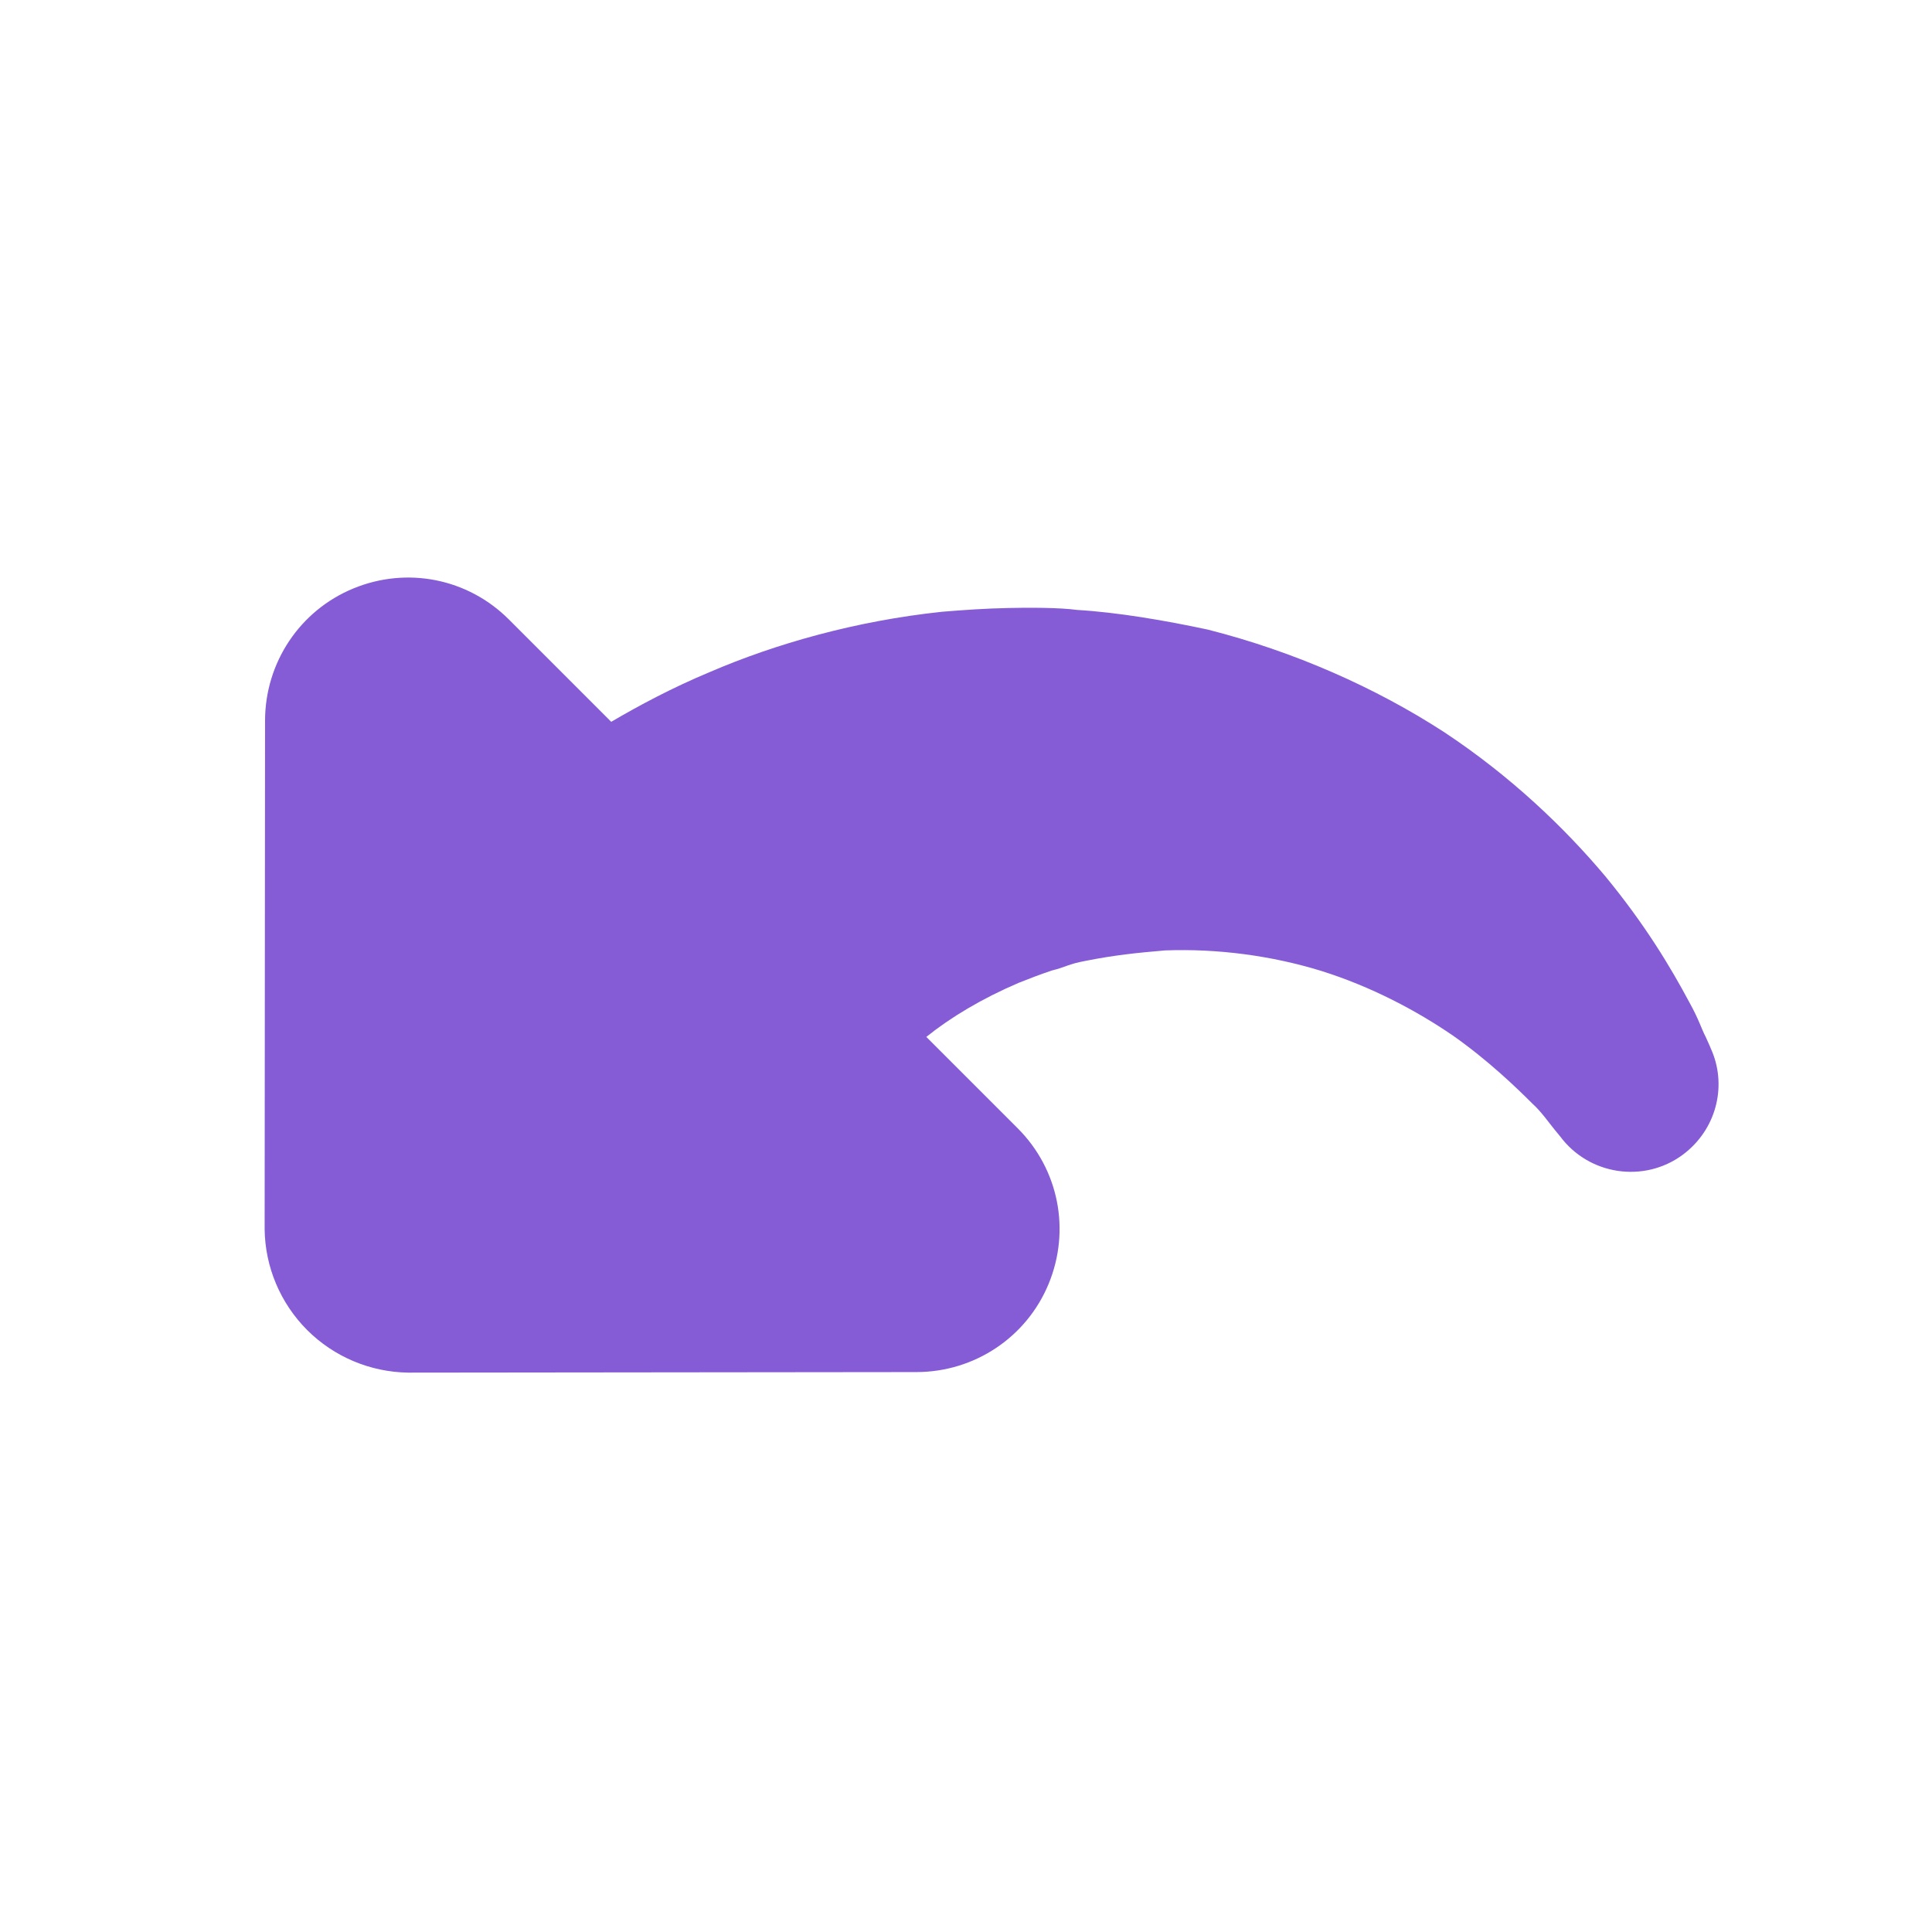
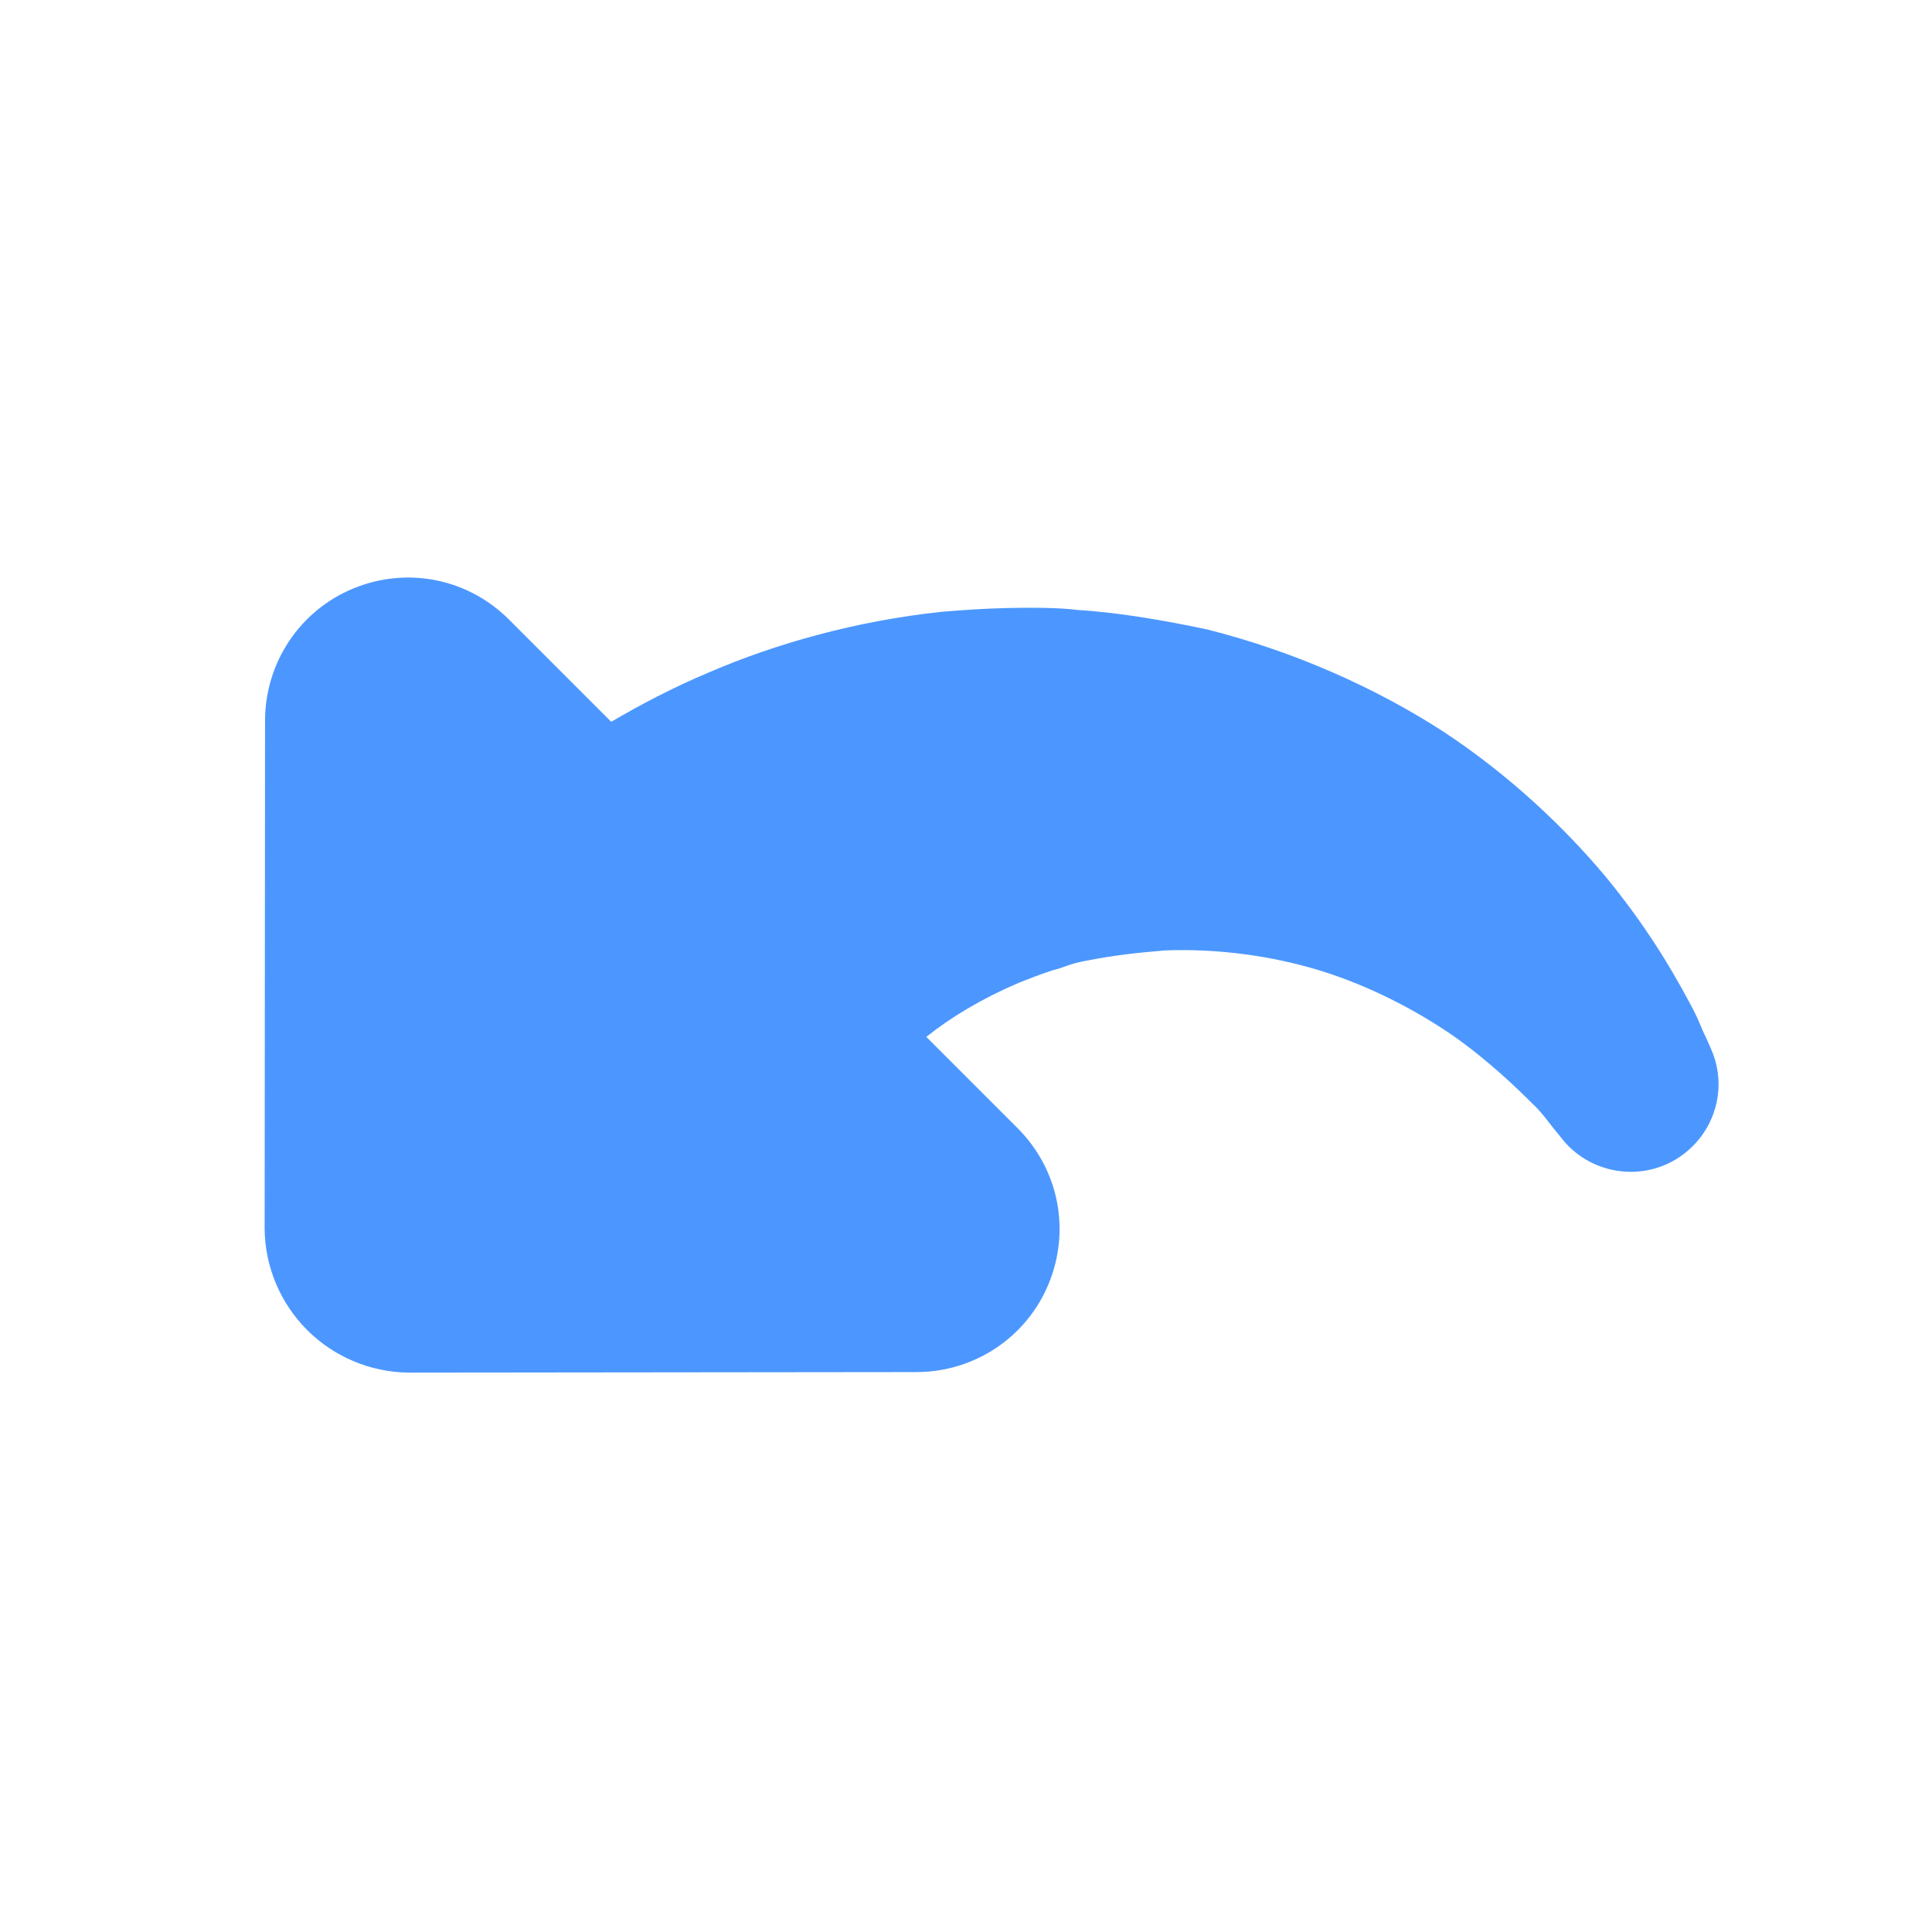
<svg xmlns="http://www.w3.org/2000/svg" width="20px" height="20px" viewBox="0 0 20 20" version="1.1">
  <defs />
  <g id="Page-1" stroke="none" stroke-width="1" fill="none" fill-rule="evenodd">
-     <g id="undo" fill="#855CD6">
+     <g id="undo" fill="#4C97FF">
      <path d="M15.558,12.77 L11.84,16.494 C11.561,16.767 11.183,16.921 10.79,16.921 C10.399,16.921 10.021,16.767 9.74,16.494 L6.024,12.77 C5.597,12.343 5.471,11.706 5.702,11.153 C5.933,10.6 6.465,10.243 7.067,10.243 L8.404,10.243 C8.369,9.921 8.278,9.557 8.124,9.172 C8.076,9.06 8.026,8.948 7.97,8.836 C7.893,8.71 7.901,8.675 7.795,8.521 C7.627,8.269 7.473,8.08 7.29,7.863 C6.92,7.464 6.472,7.121 5.996,6.869 C5.513,6.617 5.009,6.463 4.561,6.379 C4.12,6.302 3.714,6.295 3.476,6.295 C3.357,6.288 3.203,6.316 3.126,6.323 C3.042,6.33 2.993,6.337 2.993,6.337 C2.496,6.386 2.048,6.022 1.999,5.525 C1.957,5.105 2.202,4.727 2.573,4.587 C2.573,4.587 2.622,4.566 2.699,4.538 C2.79,4.51 2.874,4.461 3.07,4.405 C3.462,4.286 3.959,4.16 4.61,4.097 C5.254,4.041 6.031,4.055 6.851,4.223 C7.669,4.398 8.53,4.727 9.328,5.203 C9.706,5.448 10.112,5.735 10.427,6.015 C10.567,6.12 10.805,6.358 10.945,6.505 C11.106,6.673 11.253,6.841 11.401,7.016 C11.967,7.716 12.387,8.472 12.66,9.158 C12.821,9.55 12.933,9.921 13.017,10.243 L14.515,10.243 C15.117,10.243 15.649,10.6 15.88,11.153 C16.111,11.706 15.985,12.343 15.558,12.77" id="Fill-1" transform="translate(8.994247, 10.49425) scale(-1, 1) rotate(-45) translate(-8.994247, -10.49425) " />
    </g>
  </g>
</svg>
